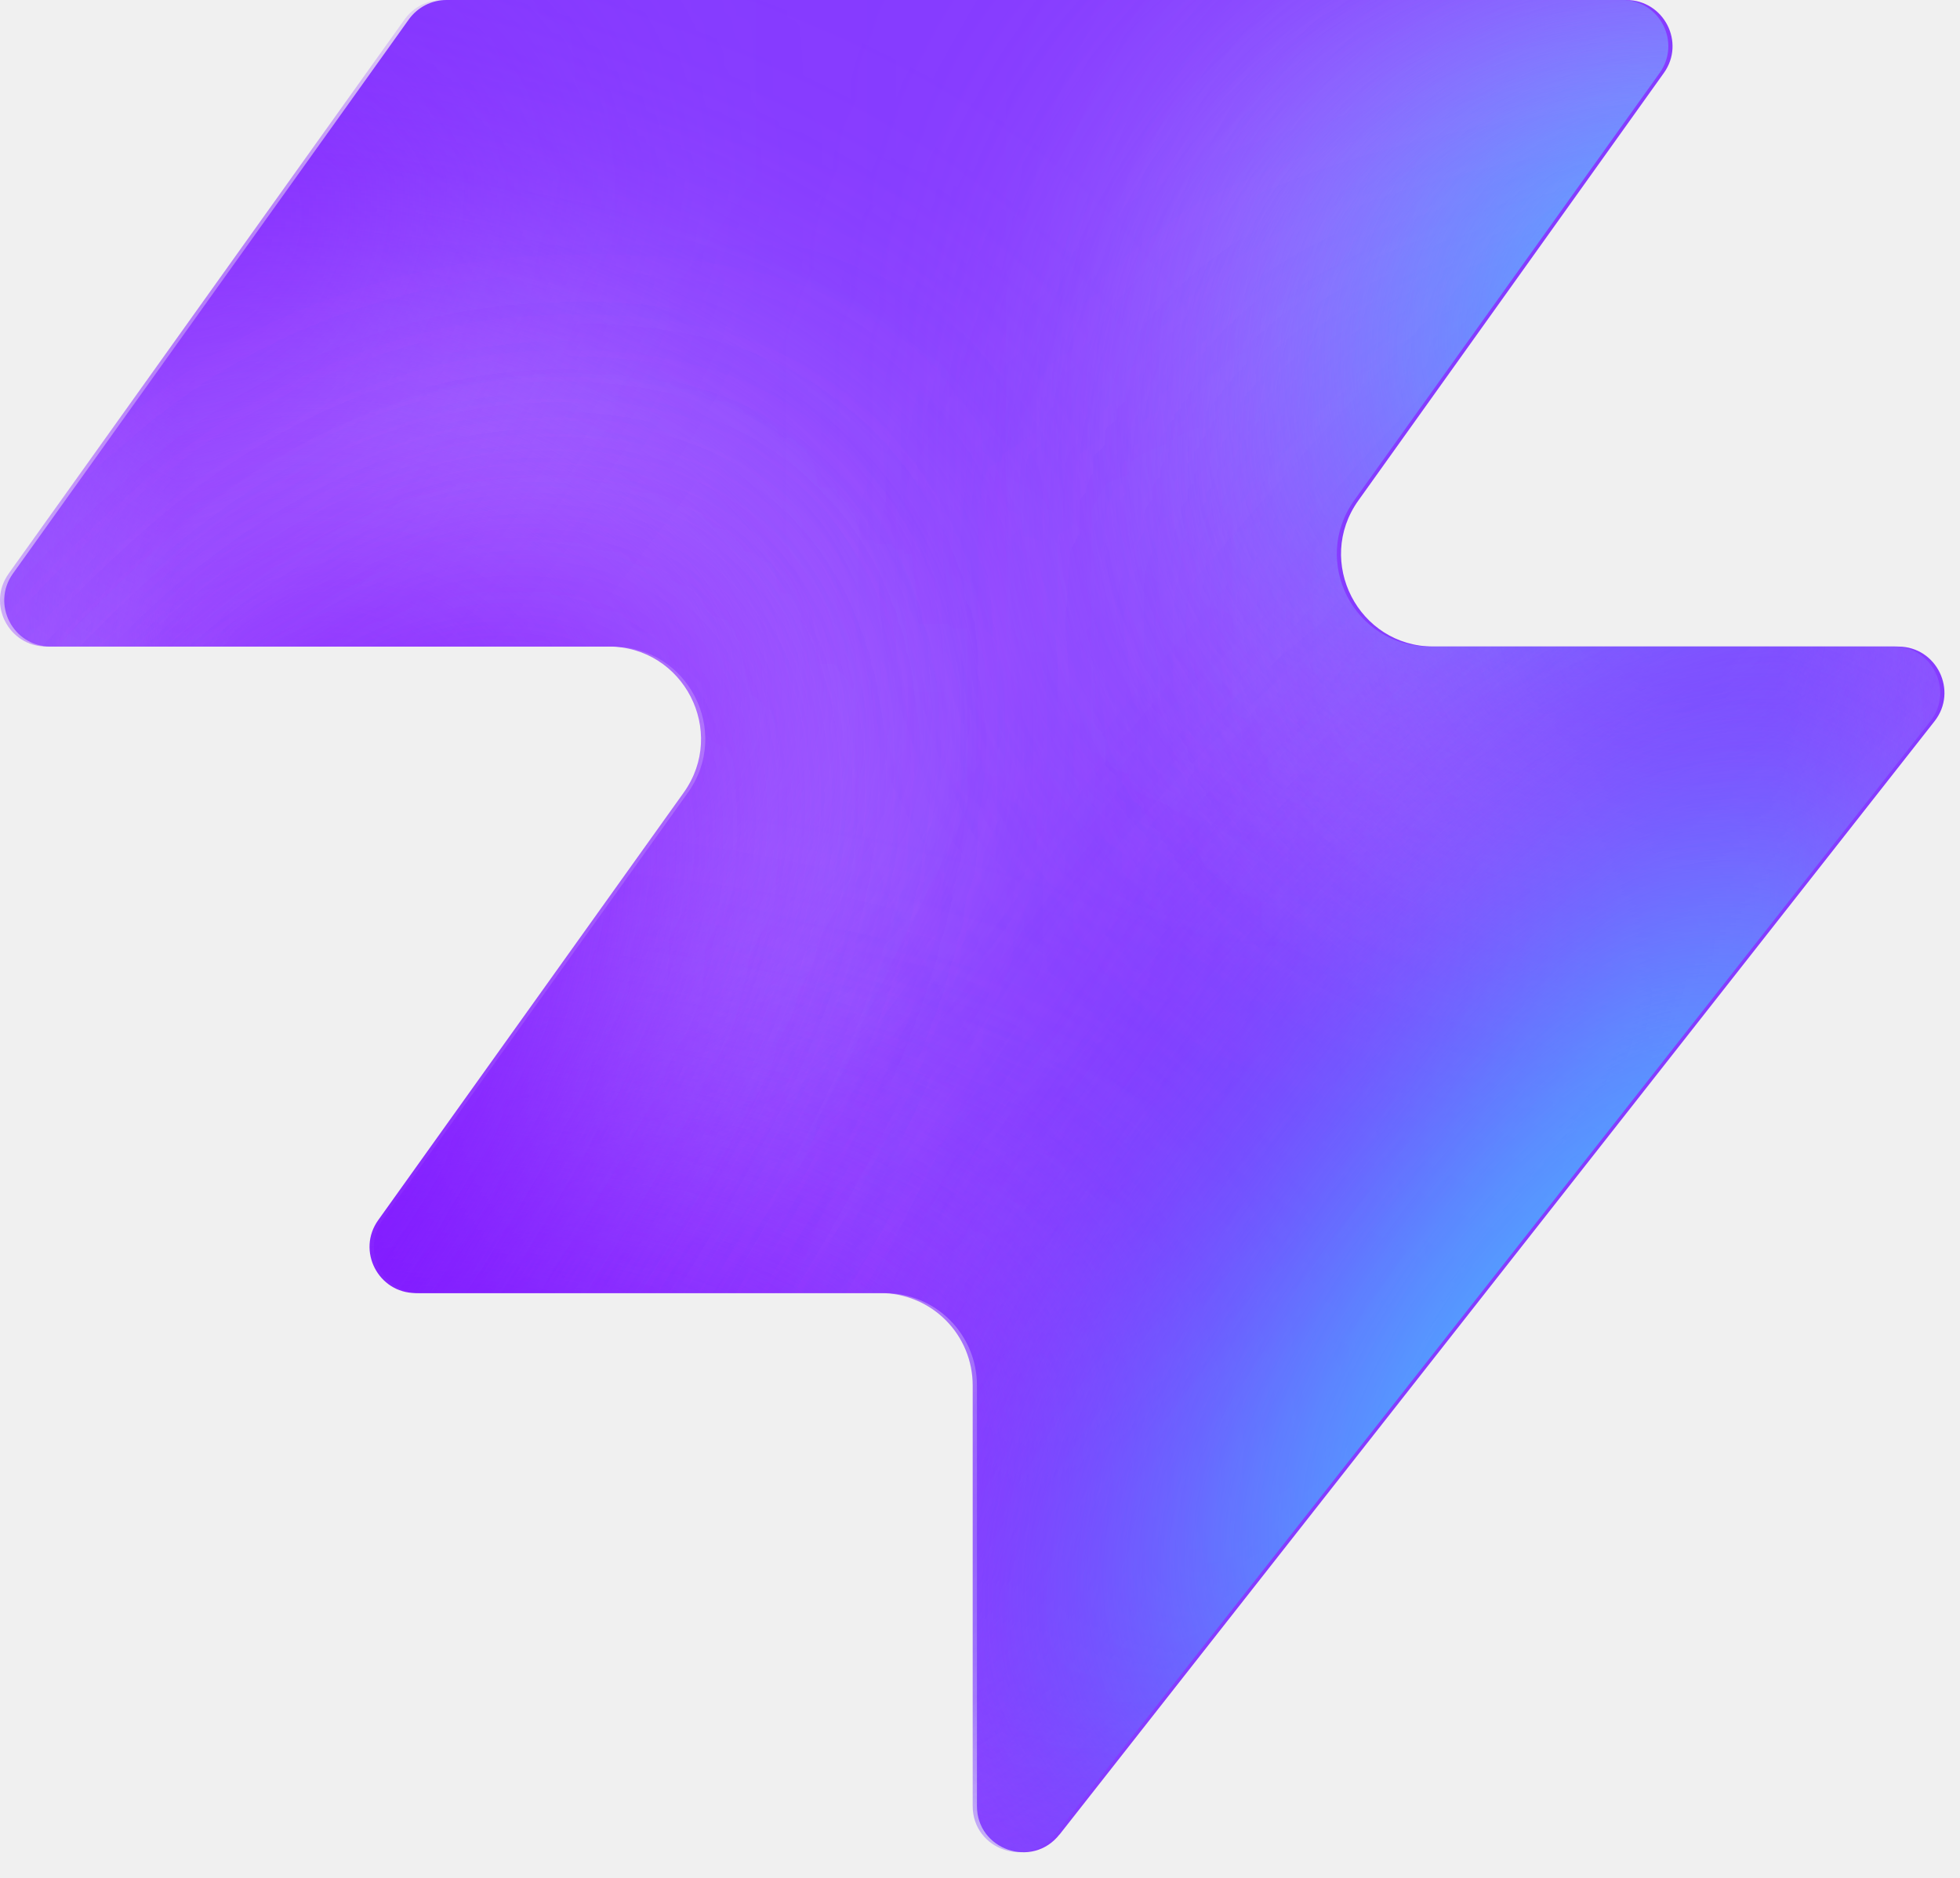
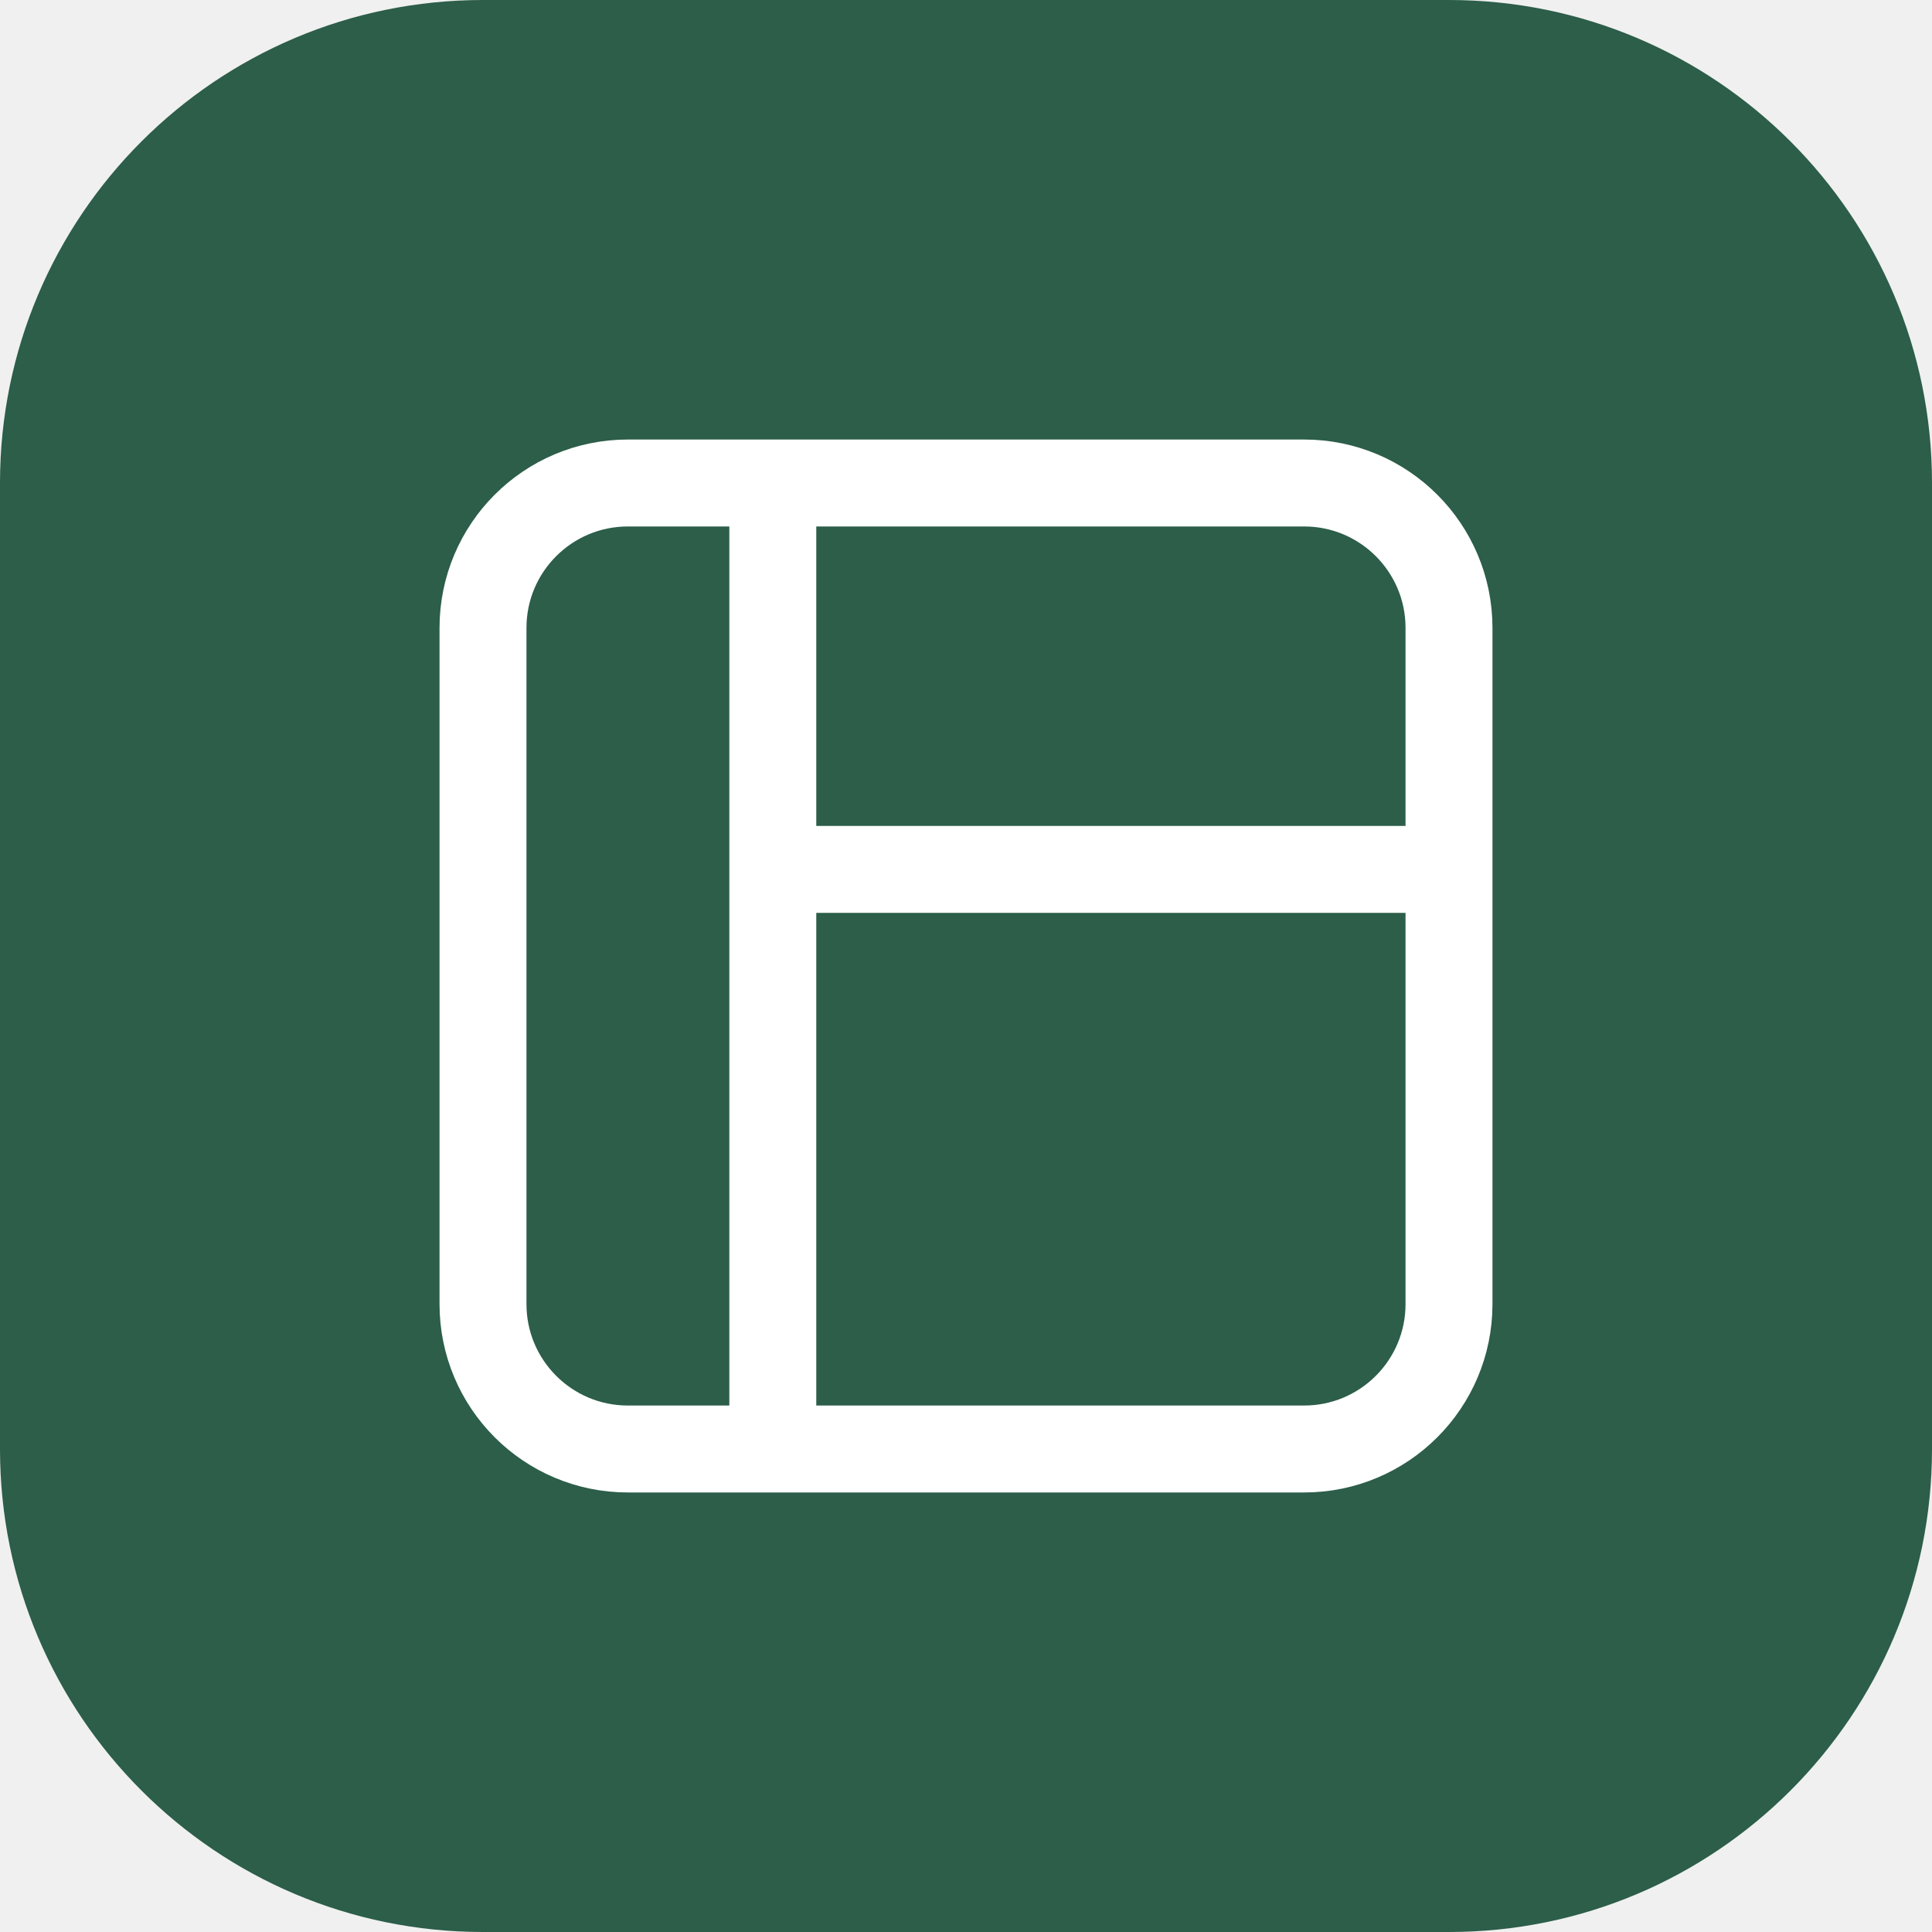
- <svg xmlns="http://www.w3.org/2000/svg" width="48" height="46" fill="none" viewBox="0 0 48 46">
-   <path fill="#863bff" d="M25.946 44.938c-.664.845-2.021.375-2.021-.698V33.937a2.26 2.26 0 0 0-2.262-2.262H10.287c-.92 0-1.456-1.04-.92-1.788l7.48-10.471c1.07-1.497 0-3.578-1.842-3.578H1.237c-.92 0-1.456-1.04-.92-1.788L10.013.474c.214-.297.556-.474.92-.474h28.894c.92 0 1.456 1.04.92 1.788l-7.48 10.471c-1.07 1.498 0 3.579 1.842 3.579h11.377c.943 0 1.473 1.088.89 1.83L25.947 44.94z" style="fill:#863bff;fill:color(display-p3 .525 .23 1);fill-opacity:1" />
-   <mask id="a" width="48" height="46" x="0" y="0" maskUnits="userSpaceOnUse" style="mask-type:alpha">
-     <path fill="#000" d="M25.842 44.938c-.664.844-2.021.375-2.021-.698V33.937a2.26 2.26 0 0 0-2.262-2.262H10.183c-.92 0-1.456-1.04-.92-1.788l7.48-10.471c1.07-1.498 0-3.579-1.842-3.579H1.133c-.92 0-1.456-1.04-.92-1.787L9.91.473c.214-.297.556-.474.92-.474h28.894c.92 0 1.456 1.04.92 1.788l-7.48 10.471c-1.07 1.498 0 3.578 1.842 3.578h11.377c.943 0 1.473 1.088.89 1.832L25.843 44.94z" style="fill:#000;fill-opacity:1" />
-   </mask>
-   <g mask="url(#a)">
-     <g filter="url(#b)">
-       <ellipse cx="5.508" cy="14.704" fill="#ede6ff" rx="5.508" ry="14.704" style="fill:#ede6ff;fill:color(display-p3 .927 .903 1);fill-opacity:1" transform="matrix(.00324 1 1 -.00324 -4.47 31.516)" />
-     </g>
-     <g filter="url(#c)">
-       <ellipse cx="10.399" cy="29.851" fill="#ede6ff" rx="10.399" ry="29.851" style="fill:#ede6ff;fill:color(display-p3 .927 .903 1);fill-opacity:1" transform="matrix(.00324 1 1 -.00324 -39.328 7.883)" />
-     </g>
-     <g filter="url(#d)">
-       <ellipse cx="5.508" cy="30.487" fill="#7e14ff" rx="5.508" ry="30.487" style="fill:#7e14ff;fill:color(display-p3 .492 .077 1);fill-opacity:1" transform="rotate(89.814 -25.913 -14.639)scale(1 -1)" />
-     </g>
-     <g filter="url(#e)">
-       <ellipse cx="5.508" cy="30.599" fill="#7e14ff" rx="5.508" ry="30.599" style="fill:#7e14ff;fill:color(display-p3 .492 .077 1);fill-opacity:1" transform="rotate(89.814 -32.644 -3.334)scale(1 -1)" />
-     </g>
-     <g filter="url(#f)">
-       <ellipse cx="5.508" cy="30.599" fill="#7e14ff" rx="5.508" ry="30.599" style="fill:#7e14ff;fill:color(display-p3 .492 .077 1);fill-opacity:1" transform="matrix(.00324 1 1 -.00324 -34.34 30.47)" />
-     </g>
-     <g filter="url(#g)">
-       <ellipse cx="14.072" cy="22.078" fill="#ede6ff" rx="14.072" ry="22.078" style="fill:#ede6ff;fill:color(display-p3 .927 .903 1);fill-opacity:1" transform="rotate(93.35 24.506 48.493)scale(-1 1)" />
-     </g>
-     <g filter="url(#h)">
-       <ellipse cx="3.47" cy="21.501" fill="#7e14ff" rx="3.47" ry="21.501" style="fill:#7e14ff;fill:color(display-p3 .492 .077 1);fill-opacity:1" transform="rotate(89.009 28.708 47.59)scale(-1 1)" />
-     </g>
-     <g filter="url(#i)">
-       <ellipse cx="3.47" cy="21.501" fill="#7e14ff" rx="3.47" ry="21.501" style="fill:#7e14ff;fill:color(display-p3 .492 .077 1);fill-opacity:1" transform="rotate(89.009 28.708 47.59)scale(-1 1)" />
-     </g>
-     <g filter="url(#j)">
-       <ellipse cx=".387" cy="8.972" fill="#7e14ff" rx="4.407" ry="29.108" style="fill:#7e14ff;fill:color(display-p3 .492 .077 1);fill-opacity:1" transform="rotate(39.51 .387 8.972)" />
-     </g>
-     <g filter="url(#k)">
-       <ellipse cx="47.523" cy="-6.092" fill="#7e14ff" rx="4.407" ry="29.108" style="fill:#7e14ff;fill:color(display-p3 .492 .077 1);fill-opacity:1" transform="rotate(37.892 47.523 -6.092)" />
-     </g>
-     <g filter="url(#l)">
-       <ellipse cx="41.412" cy="6.333" fill="#47bfff" rx="5.971" ry="9.665" style="fill:#47bfff;fill:color(display-p3 .28 .748 1);fill-opacity:1" transform="rotate(37.892 41.412 6.333)" />
-     </g>
-     <g filter="url(#m)">
-       <ellipse cx="-1.879" cy="38.332" fill="#7e14ff" rx="4.407" ry="29.108" style="fill:#7e14ff;fill:color(display-p3 .492 .077 1);fill-opacity:1" transform="rotate(37.892 -1.88 38.332)" />
-     </g>
-     <g filter="url(#n)">
-       <ellipse cx="-1.879" cy="38.332" fill="#7e14ff" rx="4.407" ry="29.108" style="fill:#7e14ff;fill:color(display-p3 .492 .077 1);fill-opacity:1" transform="rotate(37.892 -1.88 38.332)" />
-     </g>
-     <g filter="url(#o)">
-       <ellipse cx="35.651" cy="29.907" fill="#7e14ff" rx="4.407" ry="29.108" style="fill:#7e14ff;fill:color(display-p3 .492 .077 1);fill-opacity:1" transform="rotate(37.892 35.651 29.907)" />
-     </g>
-     <g filter="url(#p)">
-       <ellipse cx="38.418" cy="32.4" fill="#47bfff" rx="5.971" ry="15.297" style="fill:#47bfff;fill:color(display-p3 .28 .748 1);fill-opacity:1" transform="rotate(37.892 38.418 32.4)" />
-     </g>
+ <svg xmlns="http://www.w3.org/2000/svg" viewBox="0 0 40 40">
+   <rect width="40" height="40" rx="10" fill="#2c5e49" />
+   <g fill="none" stroke="#fff" stroke-width="1.8">
+     <rect x="10" y="10" width="20" height="20" rx="3" />
+     <path d="M16 10v20m0-12h14" />
  </g>
-   <defs>
-     <filter id="b" width="60.045" height="41.654" x="-19.77" y="16.149" color-interpolation-filters="sRGB" filterUnits="userSpaceOnUse">
-       <feFlood flood-opacity="0" result="BackgroundImageFix" />
-       <feBlend in="SourceGraphic" in2="BackgroundImageFix" result="shape" />
-       <feGaussianBlur result="effect1_foregroundBlur_2002_17158" stdDeviation="7.659" />
-     </filter>
-     <filter id="c" width="90.34" height="51.437" x="-54.613" y="-7.533" color-interpolation-filters="sRGB" filterUnits="userSpaceOnUse">
-       <feFlood flood-opacity="0" result="BackgroundImageFix" />
-       <feBlend in="SourceGraphic" in2="BackgroundImageFix" result="shape" />
-       <feGaussianBlur result="effect1_foregroundBlur_2002_17158" stdDeviation="7.659" />
-     </filter>
-     <filter id="d" width="79.355" height="29.4" x="-49.64" y="2.03" color-interpolation-filters="sRGB" filterUnits="userSpaceOnUse">
-       <feFlood flood-opacity="0" result="BackgroundImageFix" />
-       <feBlend in="SourceGraphic" in2="BackgroundImageFix" result="shape" />
-       <feGaussianBlur result="effect1_foregroundBlur_2002_17158" stdDeviation="4.596" />
-     </filter>
-     <filter id="e" width="79.579" height="29.4" x="-45.045" y="20.029" color-interpolation-filters="sRGB" filterUnits="userSpaceOnUse">
-       <feFlood flood-opacity="0" result="BackgroundImageFix" />
-       <feBlend in="SourceGraphic" in2="BackgroundImageFix" result="shape" />
-       <feGaussianBlur result="effect1_foregroundBlur_2002_17158" stdDeviation="4.596" />
-     </filter>
-     <filter id="f" width="79.579" height="29.4" x="-43.513" y="21.178" color-interpolation-filters="sRGB" filterUnits="userSpaceOnUse">
-       <feFlood flood-opacity="0" result="BackgroundImageFix" />
-       <feBlend in="SourceGraphic" in2="BackgroundImageFix" result="shape" />
-       <feGaussianBlur result="effect1_foregroundBlur_2002_17158" stdDeviation="4.596" />
-     </filter>
-     <filter id="g" width="74.749" height="58.852" x="15.756" y="-17.901" color-interpolation-filters="sRGB" filterUnits="userSpaceOnUse">
-       <feFlood flood-opacity="0" result="BackgroundImageFix" />
-       <feBlend in="SourceGraphic" in2="BackgroundImageFix" result="shape" />
-       <feGaussianBlur result="effect1_foregroundBlur_2002_17158" stdDeviation="7.659" />
-     </filter>
-     <filter id="h" width="61.377" height="25.362" x="23.548" y="2.284" color-interpolation-filters="sRGB" filterUnits="userSpaceOnUse">
-       <feFlood flood-opacity="0" result="BackgroundImageFix" />
-       <feBlend in="SourceGraphic" in2="BackgroundImageFix" result="shape" />
-       <feGaussianBlur result="effect1_foregroundBlur_2002_17158" stdDeviation="4.596" />
-     </filter>
-     <filter id="i" width="61.377" height="25.362" x="23.548" y="2.284" color-interpolation-filters="sRGB" filterUnits="userSpaceOnUse">
-       <feFlood flood-opacity="0" result="BackgroundImageFix" />
-       <feBlend in="SourceGraphic" in2="BackgroundImageFix" result="shape" />
-       <feGaussianBlur result="effect1_foregroundBlur_2002_17158" stdDeviation="4.596" />
-     </filter>
-     <filter id="j" width="56.045" height="63.649" x="-27.636" y="-22.853" color-interpolation-filters="sRGB" filterUnits="userSpaceOnUse">
-       <feFlood flood-opacity="0" result="BackgroundImageFix" />
-       <feBlend in="SourceGraphic" in2="BackgroundImageFix" result="shape" />
-       <feGaussianBlur result="effect1_foregroundBlur_2002_17158" stdDeviation="4.596" />
-     </filter>
-     <filter id="k" width="54.814" height="64.646" x="20.116" y="-38.415" color-interpolation-filters="sRGB" filterUnits="userSpaceOnUse">
-       <feFlood flood-opacity="0" result="BackgroundImageFix" />
-       <feBlend in="SourceGraphic" in2="BackgroundImageFix" result="shape" />
-       <feGaussianBlur result="effect1_foregroundBlur_2002_17158" stdDeviation="4.596" />
-     </filter>
-     <filter id="l" width="33.541" height="35.313" x="24.641" y="-11.323" color-interpolation-filters="sRGB" filterUnits="userSpaceOnUse">
-       <feFlood flood-opacity="0" result="BackgroundImageFix" />
-       <feBlend in="SourceGraphic" in2="BackgroundImageFix" result="shape" />
-       <feGaussianBlur result="effect1_foregroundBlur_2002_17158" stdDeviation="4.596" />
-     </filter>
-     <filter id="m" width="54.814" height="64.646" x="-29.286" y="6.009" color-interpolation-filters="sRGB" filterUnits="userSpaceOnUse">
-       <feFlood flood-opacity="0" result="BackgroundImageFix" />
-       <feBlend in="SourceGraphic" in2="BackgroundImageFix" result="shape" />
-       <feGaussianBlur result="effect1_foregroundBlur_2002_17158" stdDeviation="4.596" />
-     </filter>
-     <filter id="n" width="54.814" height="64.646" x="-29.286" y="6.009" color-interpolation-filters="sRGB" filterUnits="userSpaceOnUse">
-       <feFlood flood-opacity="0" result="BackgroundImageFix" />
-       <feBlend in="SourceGraphic" in2="BackgroundImageFix" result="shape" />
-       <feGaussianBlur result="effect1_foregroundBlur_2002_17158" stdDeviation="4.596" />
-     </filter>
-     <filter id="o" width="54.814" height="64.646" x="8.244" y="-2.416" color-interpolation-filters="sRGB" filterUnits="userSpaceOnUse">
-       <feFlood flood-opacity="0" result="BackgroundImageFix" />
-       <feBlend in="SourceGraphic" in2="BackgroundImageFix" result="shape" />
-       <feGaussianBlur result="effect1_foregroundBlur_2002_17158" stdDeviation="4.596" />
-     </filter>
-     <filter id="p" width="39.409" height="43.623" x="18.713" y="10.588" color-interpolation-filters="sRGB" filterUnits="userSpaceOnUse">
-       <feFlood flood-opacity="0" result="BackgroundImageFix" />
-       <feBlend in="SourceGraphic" in2="BackgroundImageFix" result="shape" />
-       <feGaussianBlur result="effect1_foregroundBlur_2002_17158" stdDeviation="4.596" />
-     </filter>
-   </defs>
</svg>
